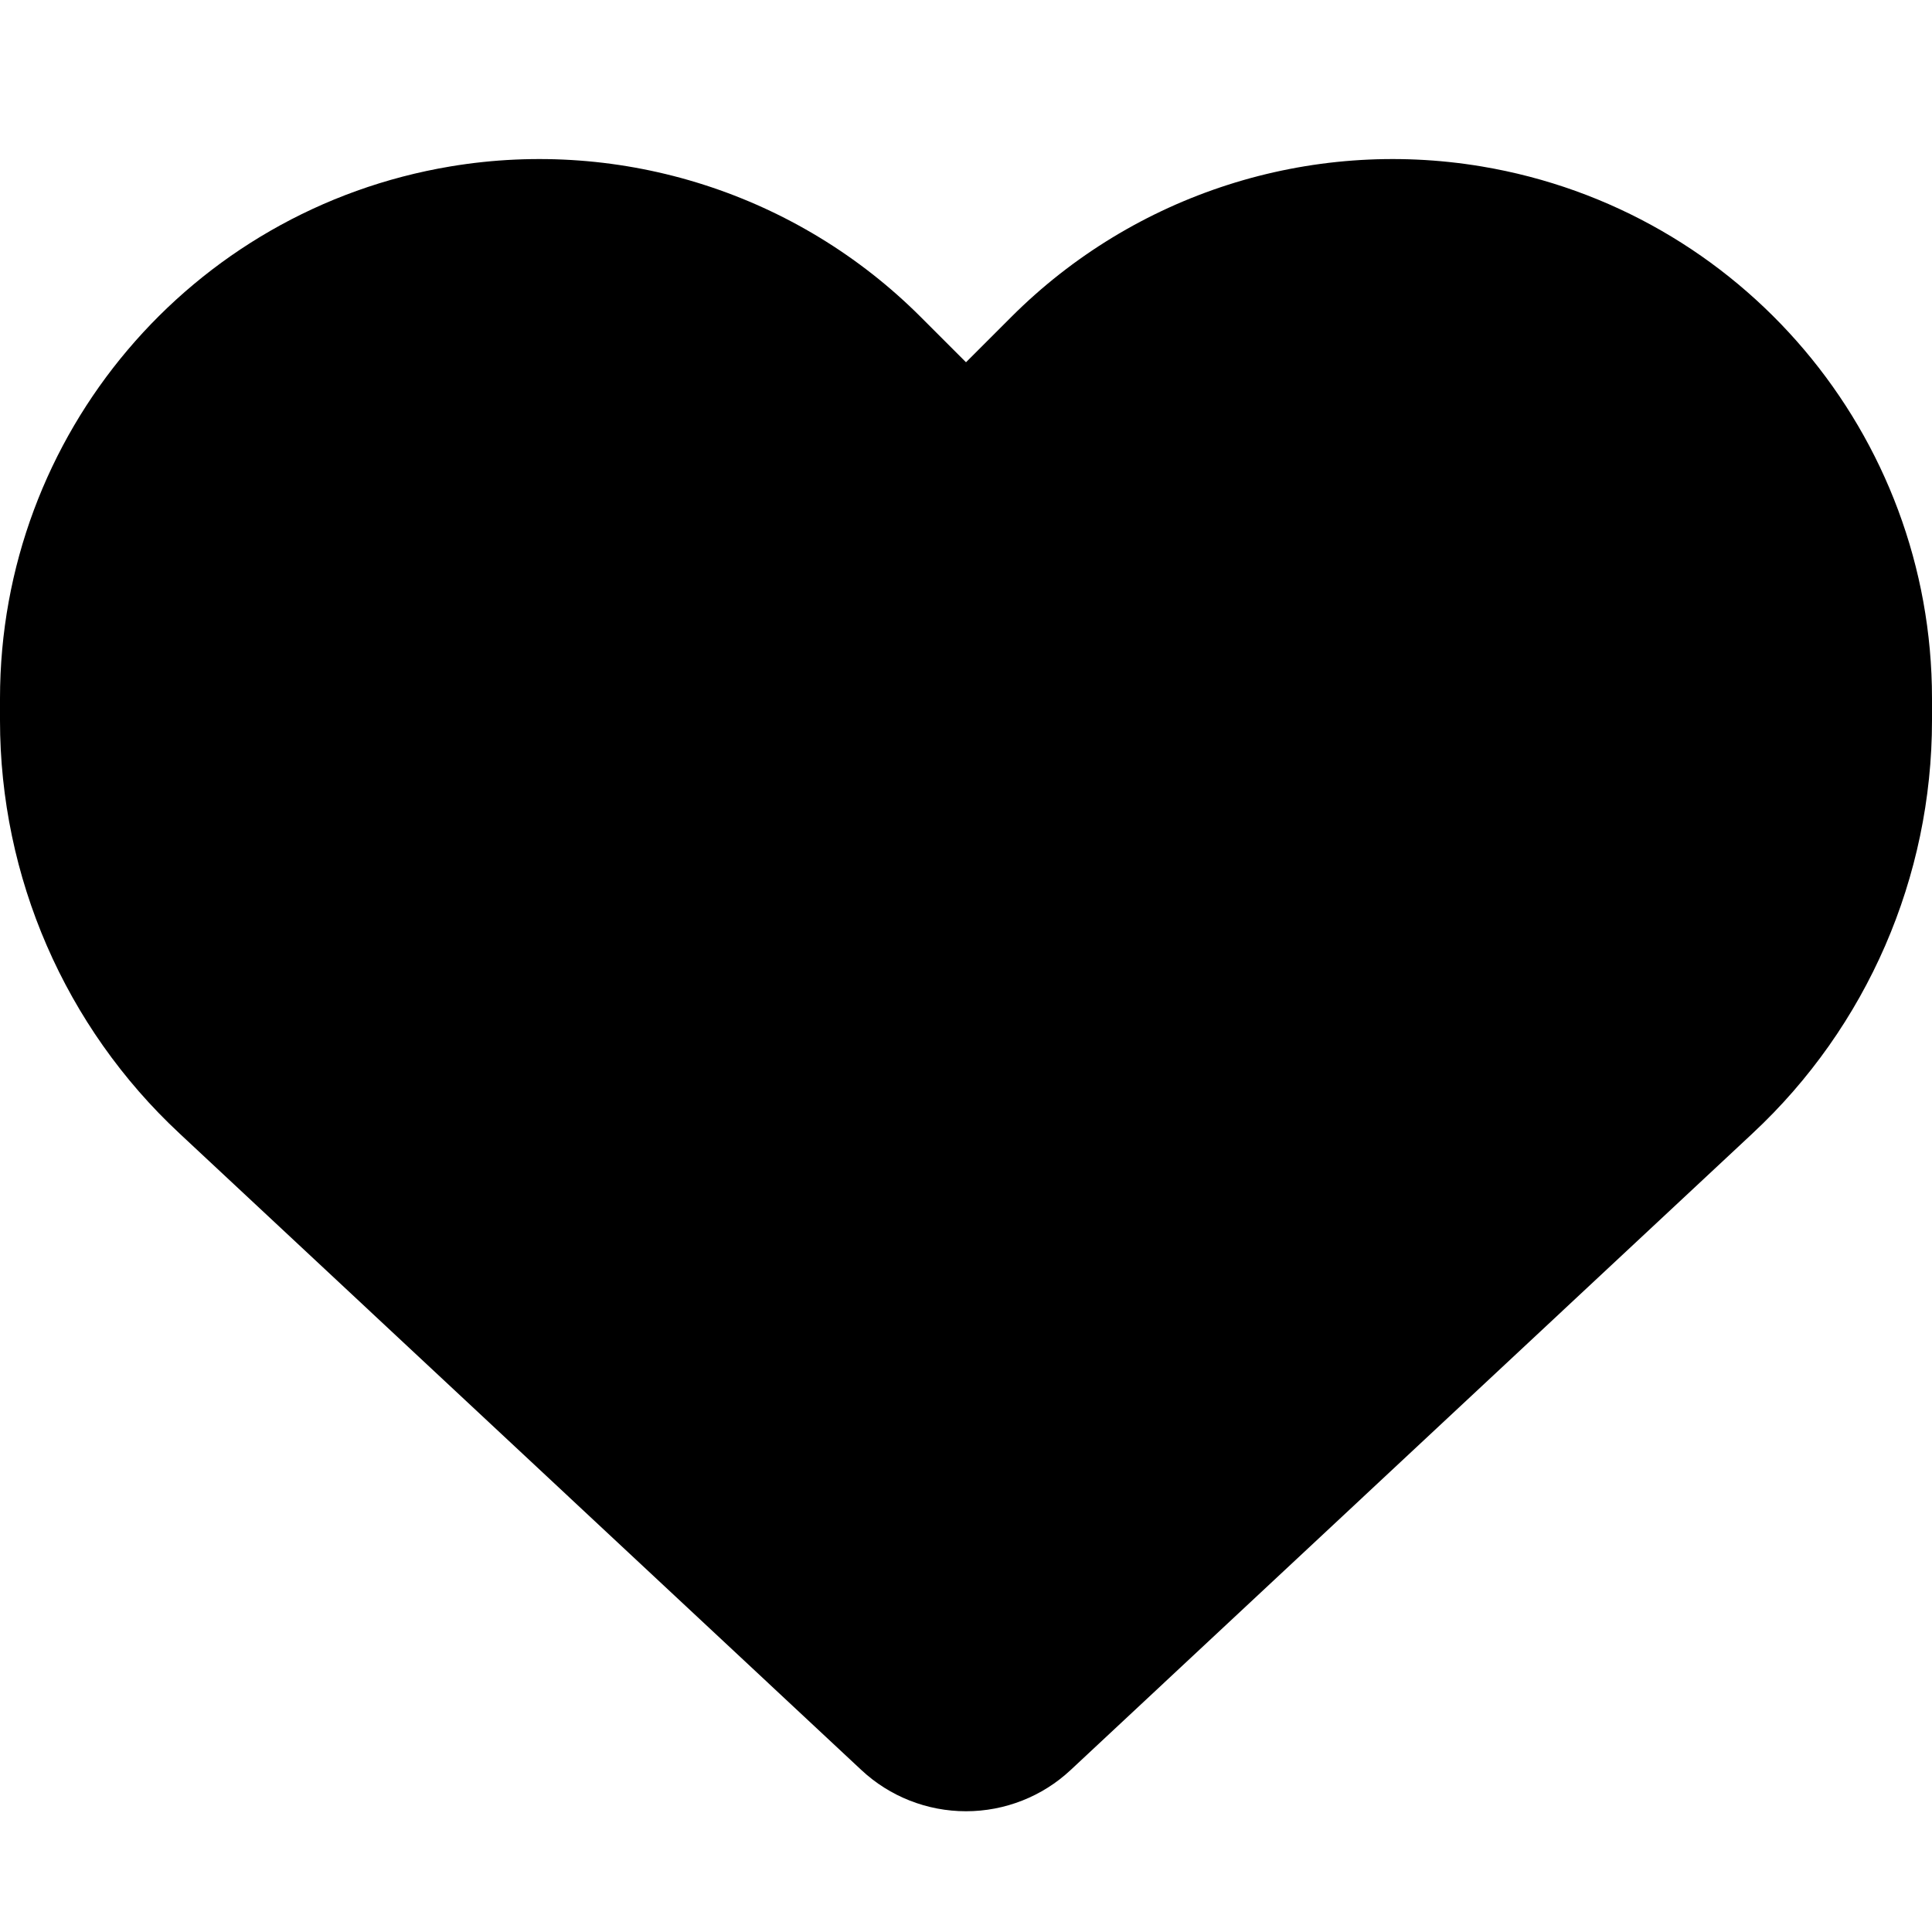
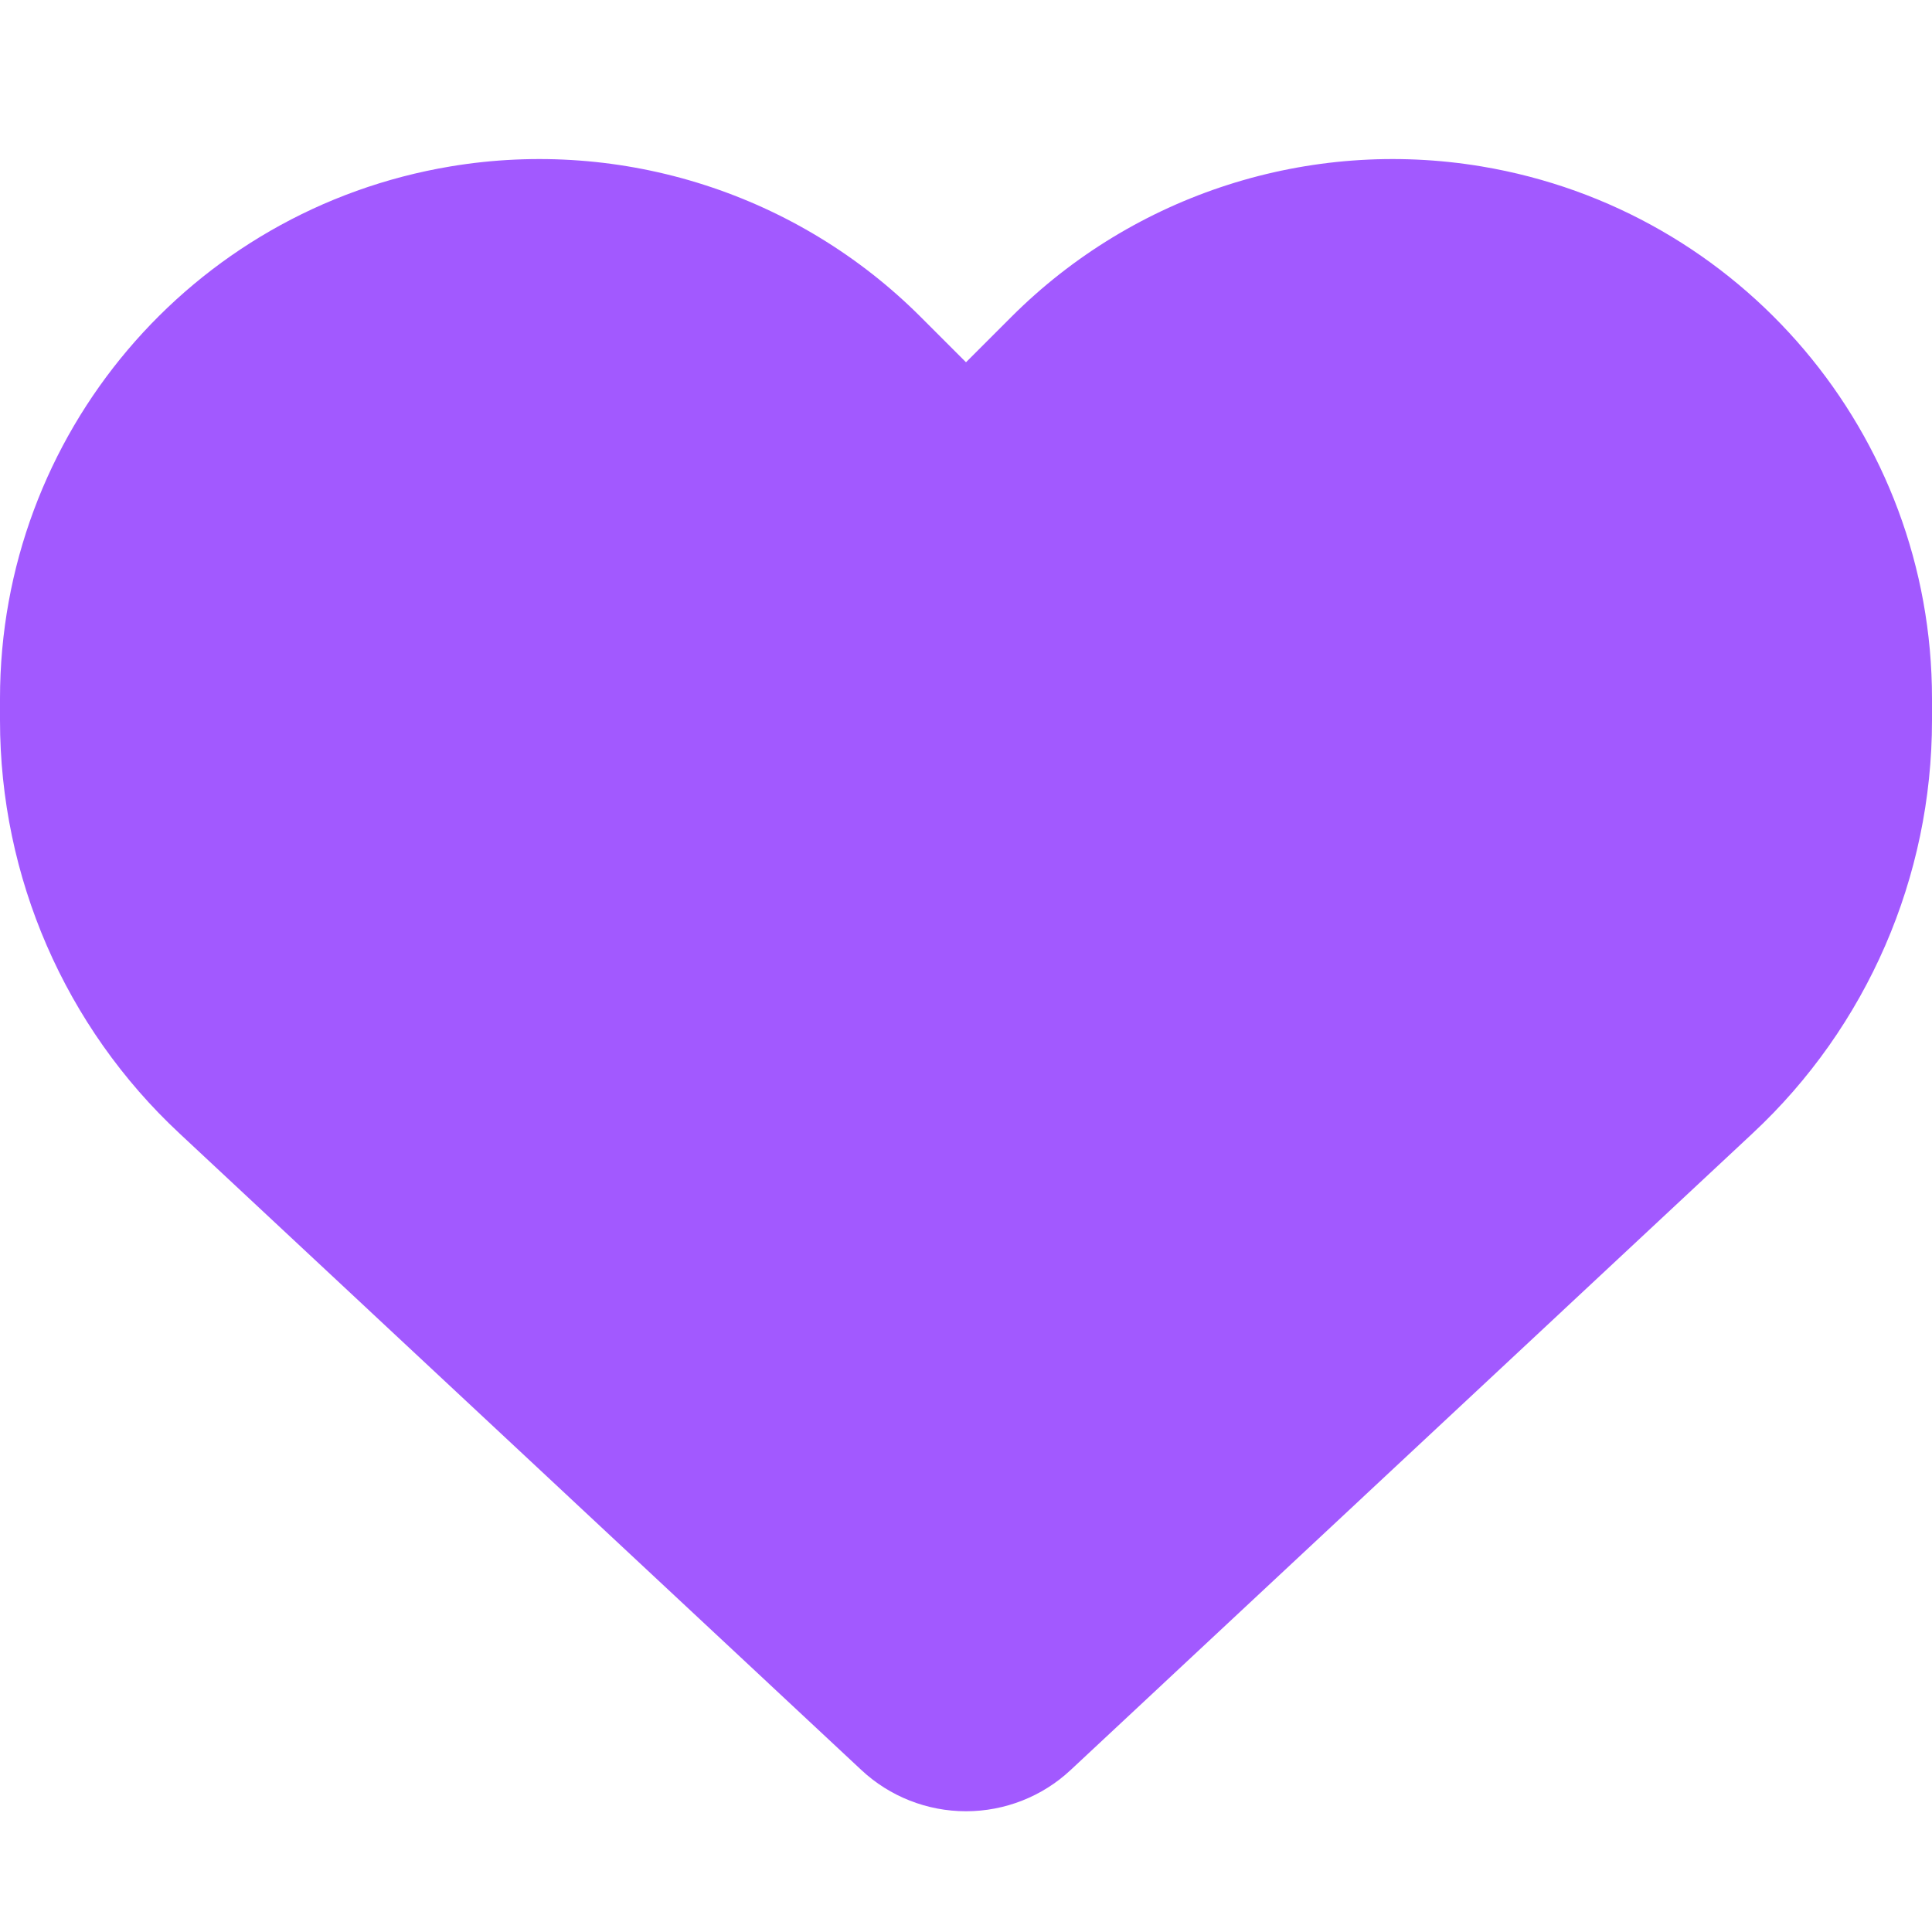
- <svg xmlns="http://www.w3.org/2000/svg" viewBox="0 0 512 512">
+ <svg xmlns="http://www.w3.org/2000/svg" height="1em" viewBox="0 0 512 512">
+   <style>svg{fill:#a259ff}</style>
  <path d="M47.6 300.4L228.3 469.1c7.5 7 17.4 10.9 27.7 10.9s20.2-3.9 27.7-10.9L464.4 300.4c30.4-28.3 47.6-68 47.6-109.5v-5.8c0-69.9-50.5-129.5-119.4-141C347 36.5 300.6 51.4 268 84L256 96 244 84c-32.6-32.6-79-47.5-124.6-39.9C50.5 55.6 0 115.2 0 185.1v5.8c0 41.5 17.2 81.2 47.6 109.5z" />
</svg>
